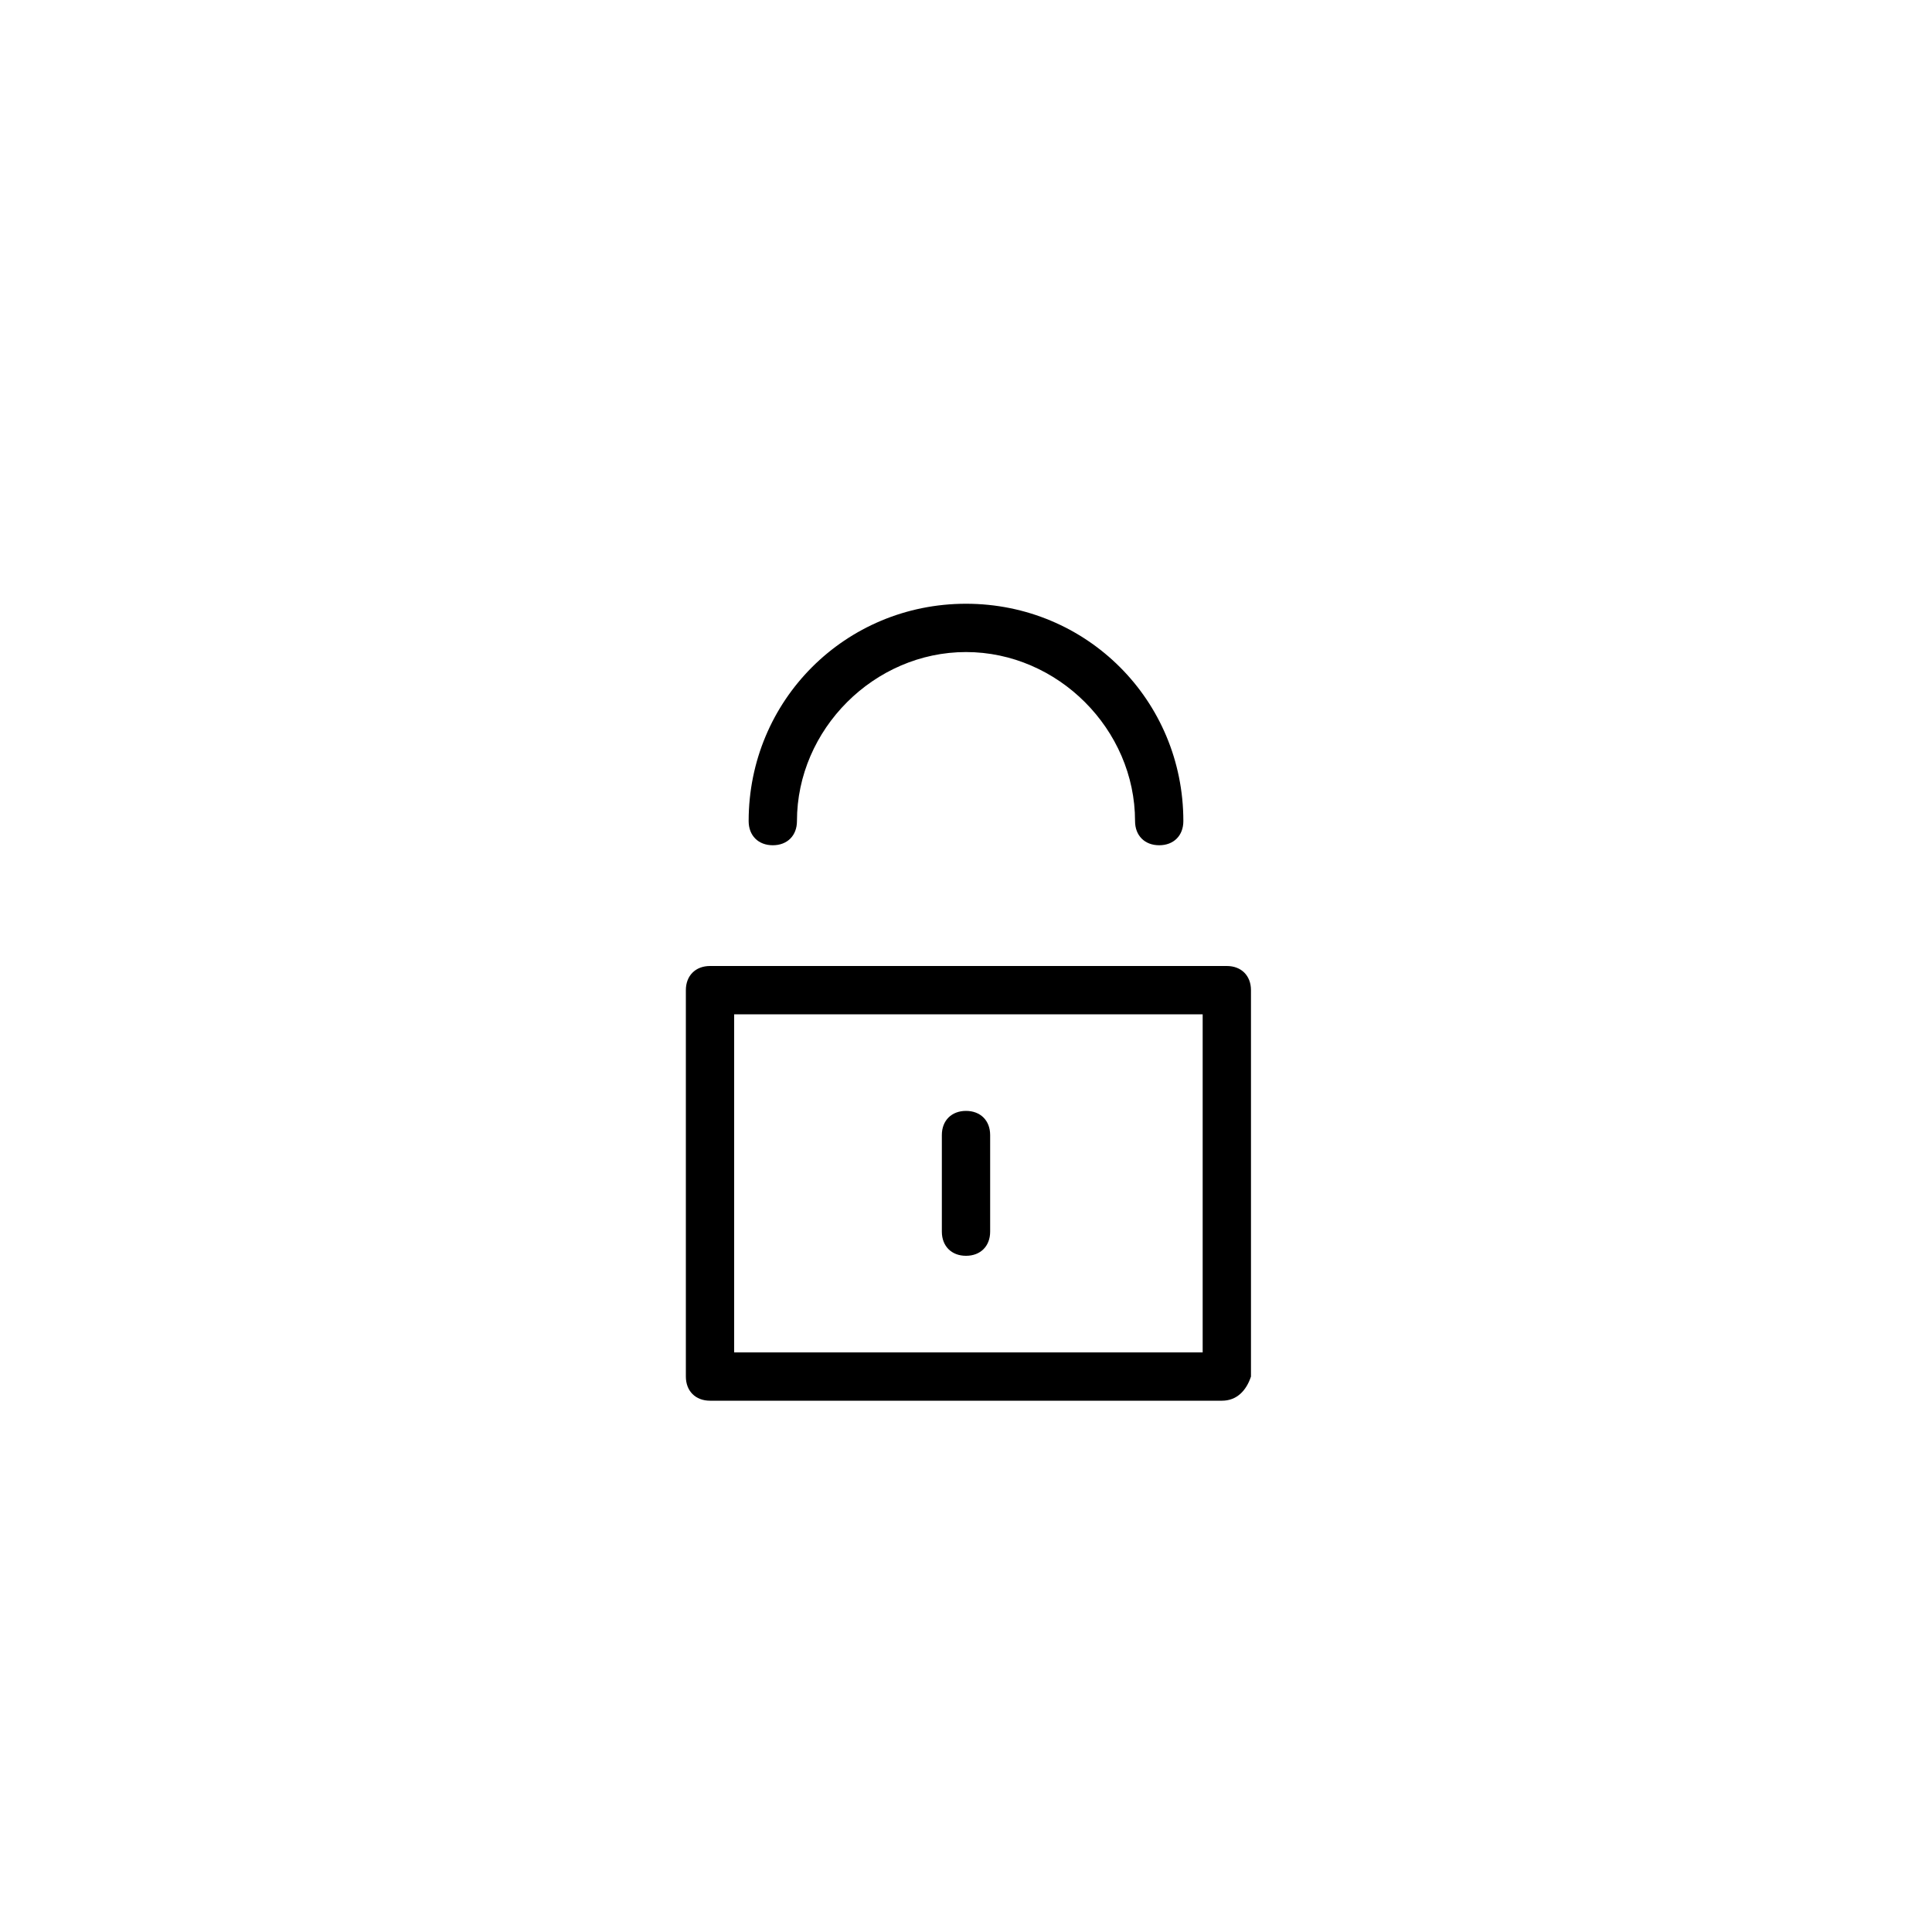
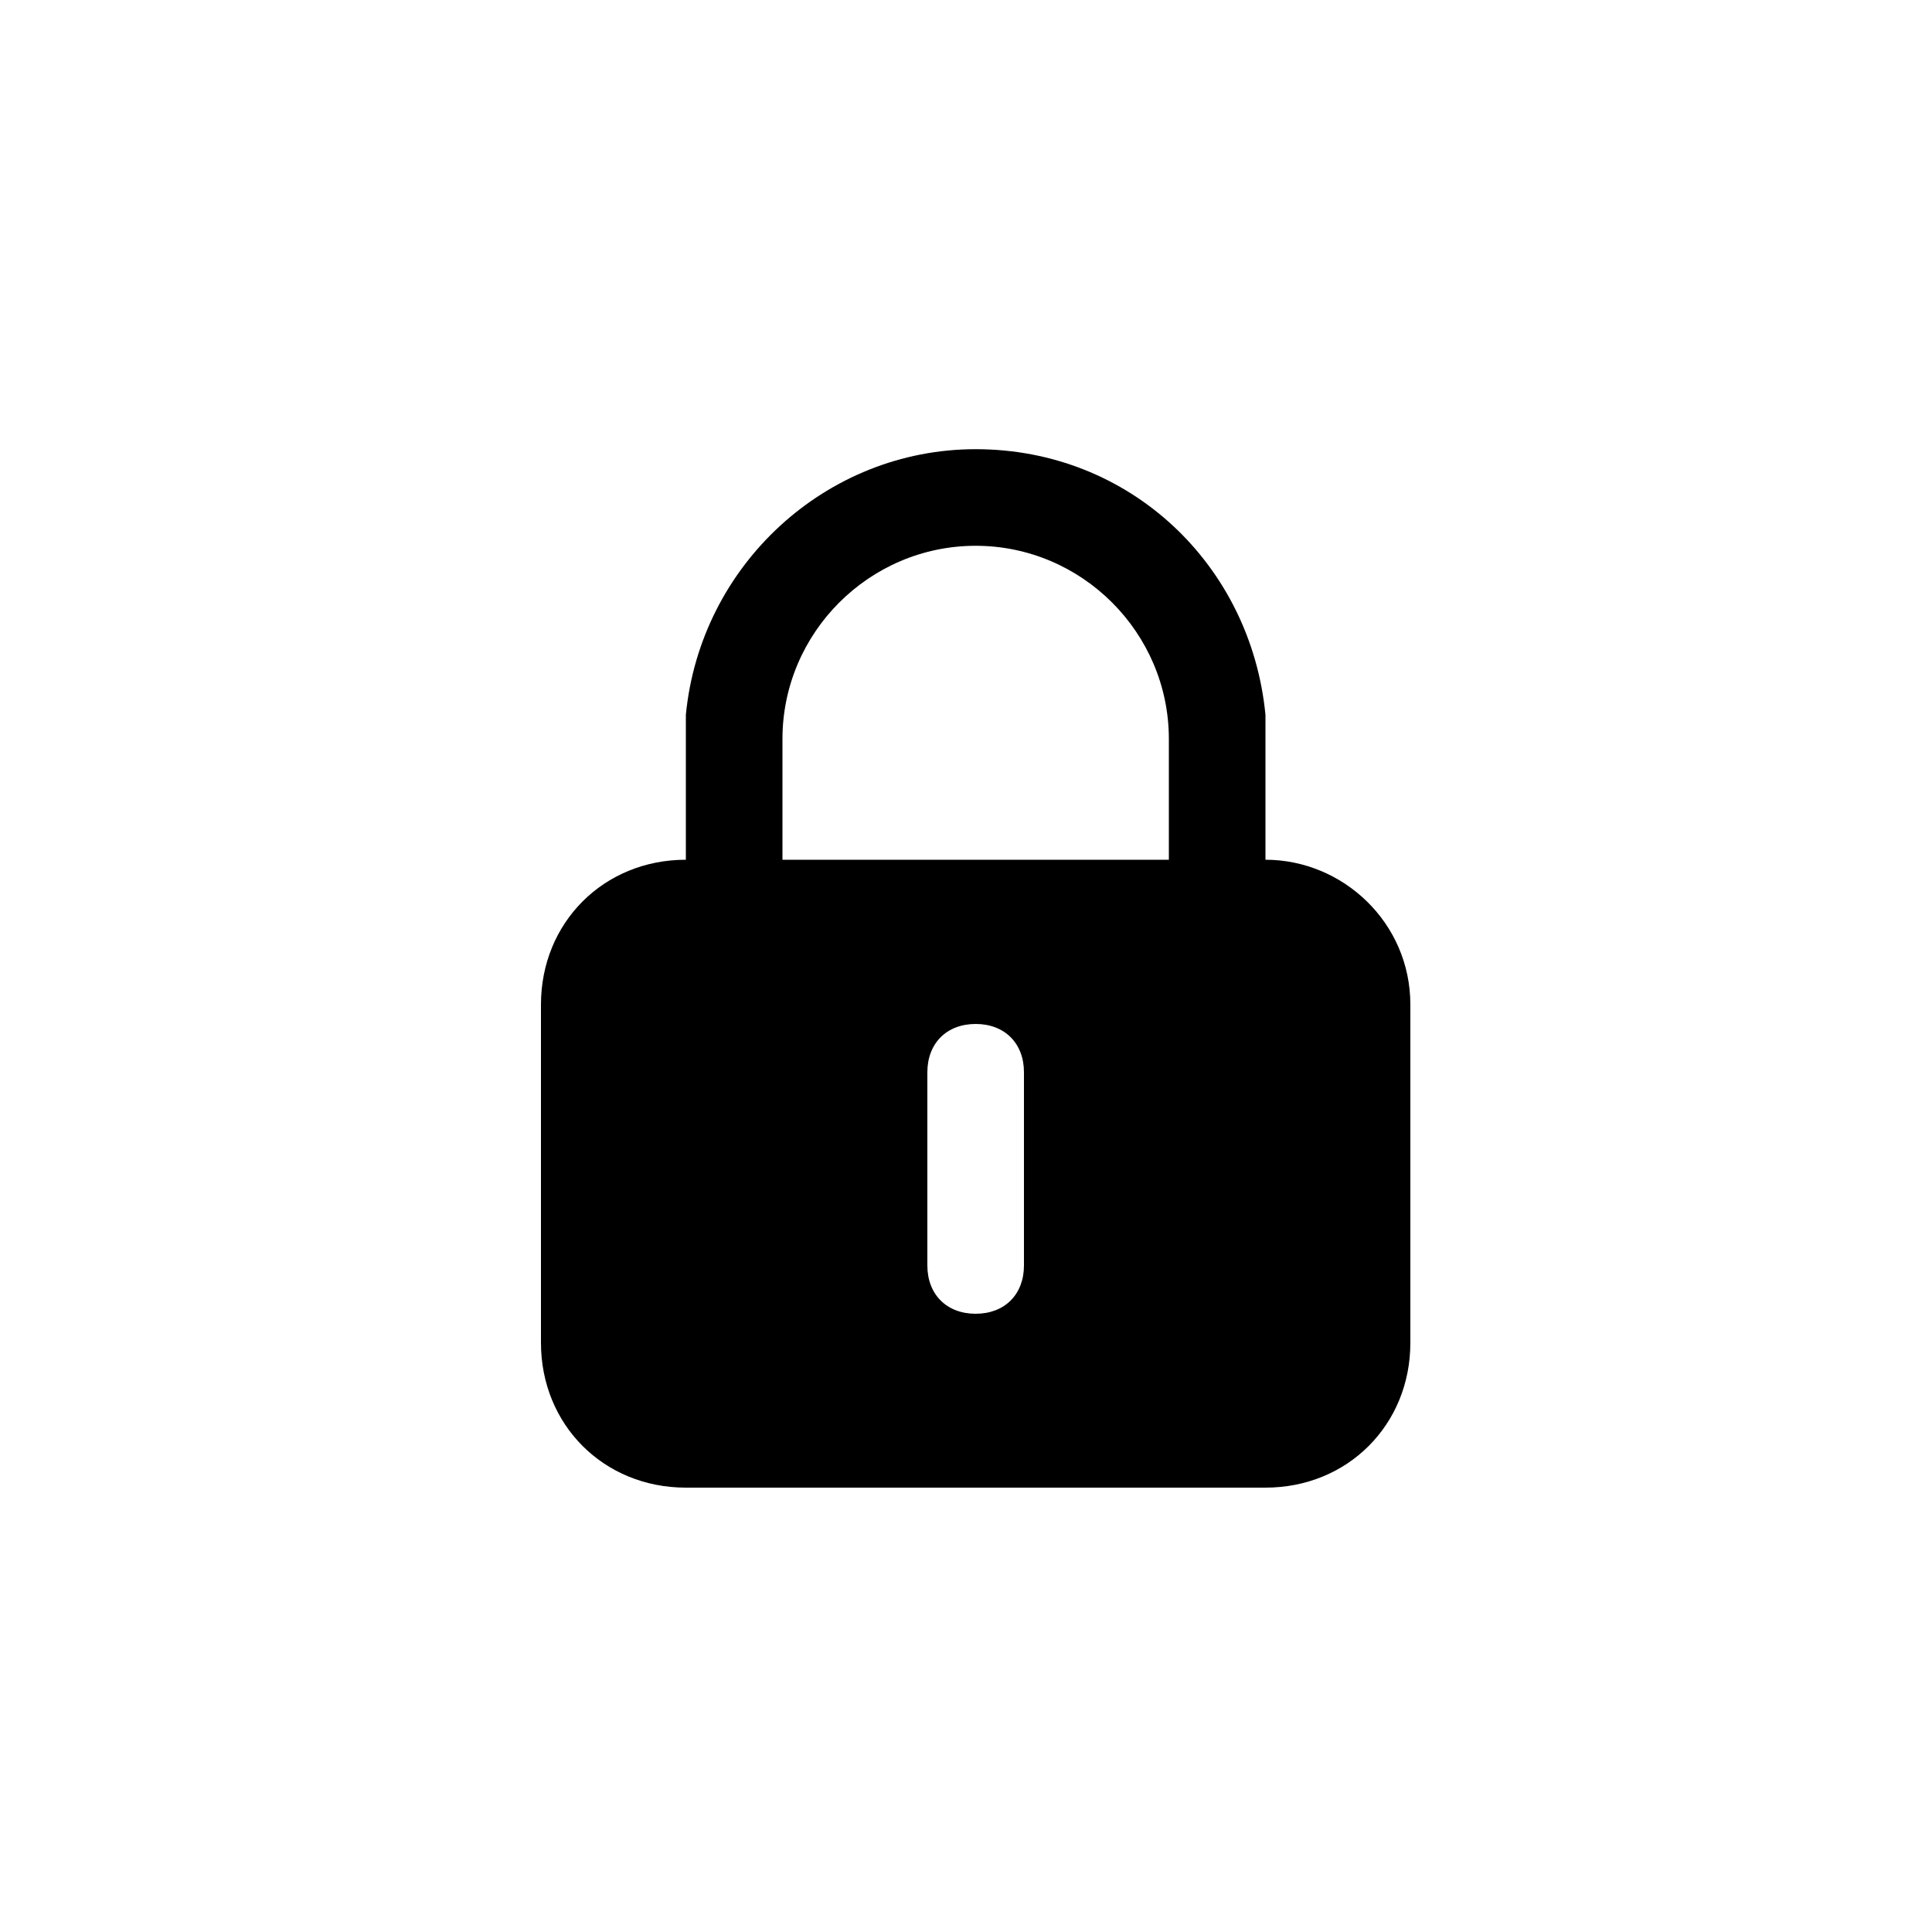
<svg xmlns="http://www.w3.org/2000/svg" version="1.1" id="Layer_1" x="0px" y="0px" viewBox="0 0 40 40" style="enable-background:new 0 0 40 40;" xml:space="preserve">
-   <g>
-     <path d="M25.3,29H14.7c-0.3,0-0.5-0.2-0.5-0.5v-8c0-0.3,0.2-0.5,0.5-0.5h10.7c0.3,0,0.5,0.2,0.5,0.5v8C25.8,28.8,25.6,29,25.3,29z    M15.2,28h9.7v-7h-9.7V28z" />
-   </g>
-   <g>
-     <path d="M24,17.5c-0.3,0-0.5-0.2-0.5-0.5c0-1.9-1.6-3.5-3.5-3.5s-3.5,1.6-3.5,3.5c0,0.3-0.2,0.5-0.5,0.5s-0.5-0.2-0.5-0.5   c0-2.5,2-4.5,4.5-4.5s4.5,2,4.5,4.5C24.5,17.3,24.3,17.5,24,17.5z" />
-   </g>
-   <g>
-     <path d="M20,26c-0.3,0-0.5-0.2-0.5-0.5v-2c0-0.3,0.2-0.5,0.5-0.5s0.5,0.2,0.5,0.5v2C20.5,25.8,20.3,26,20,26z" />
-   </g>
+   <path d="M26.2,17.8v-3h0c-0.3-3.1-2.8-5.5-6-5.5c-3.1,0-5.7,2.4-6,5.5h0v3c-1.7,0-3,1.3-3,3v7c0,1.7,1.3,3,3,3h12c1.7,0,3-1.3,3-3  v-7C29.2,19.1,27.8,17.8,26.2,17.8z M21.2,26.2c0,0.6-0.4,1-1,1s-1-0.4-1-1v-4c0-0.6,0.4-1,1-1s1,0.4,1,1V26.2z M24.2,17.8h-8v-2.5  c0-2.2,1.8-4,4-4s4,1.8,4,4V17.8z" />
</svg>
